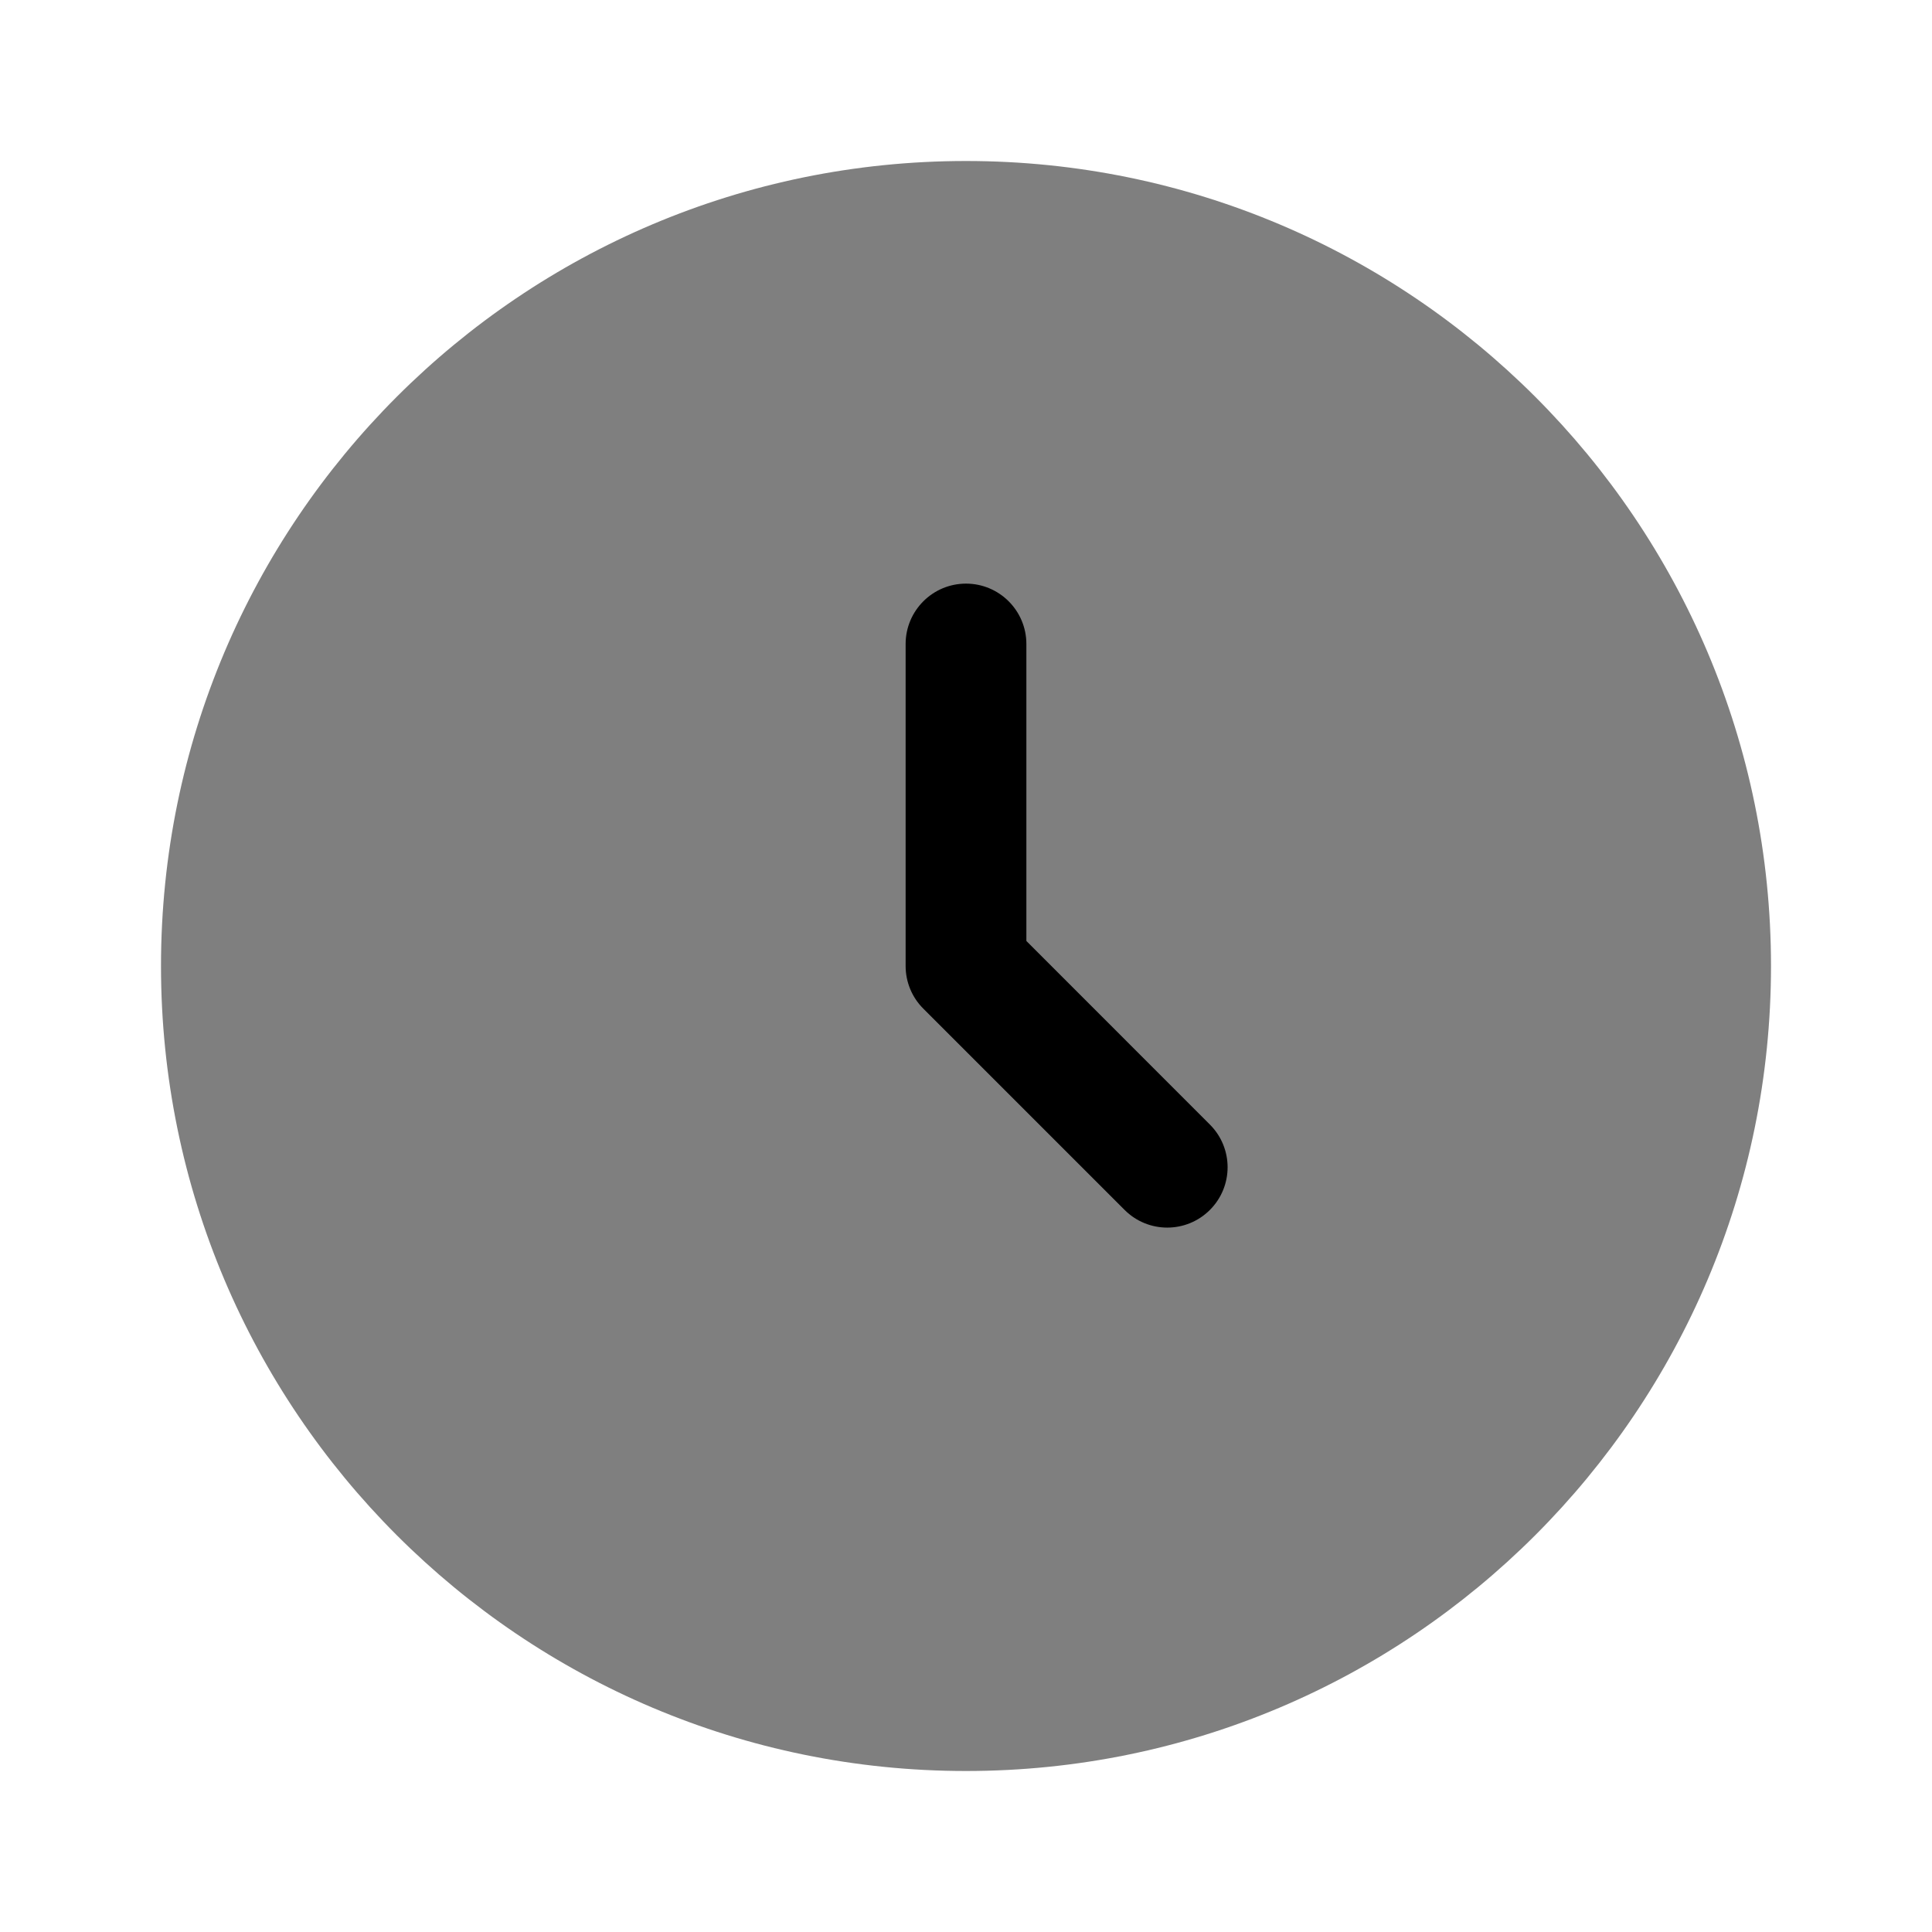
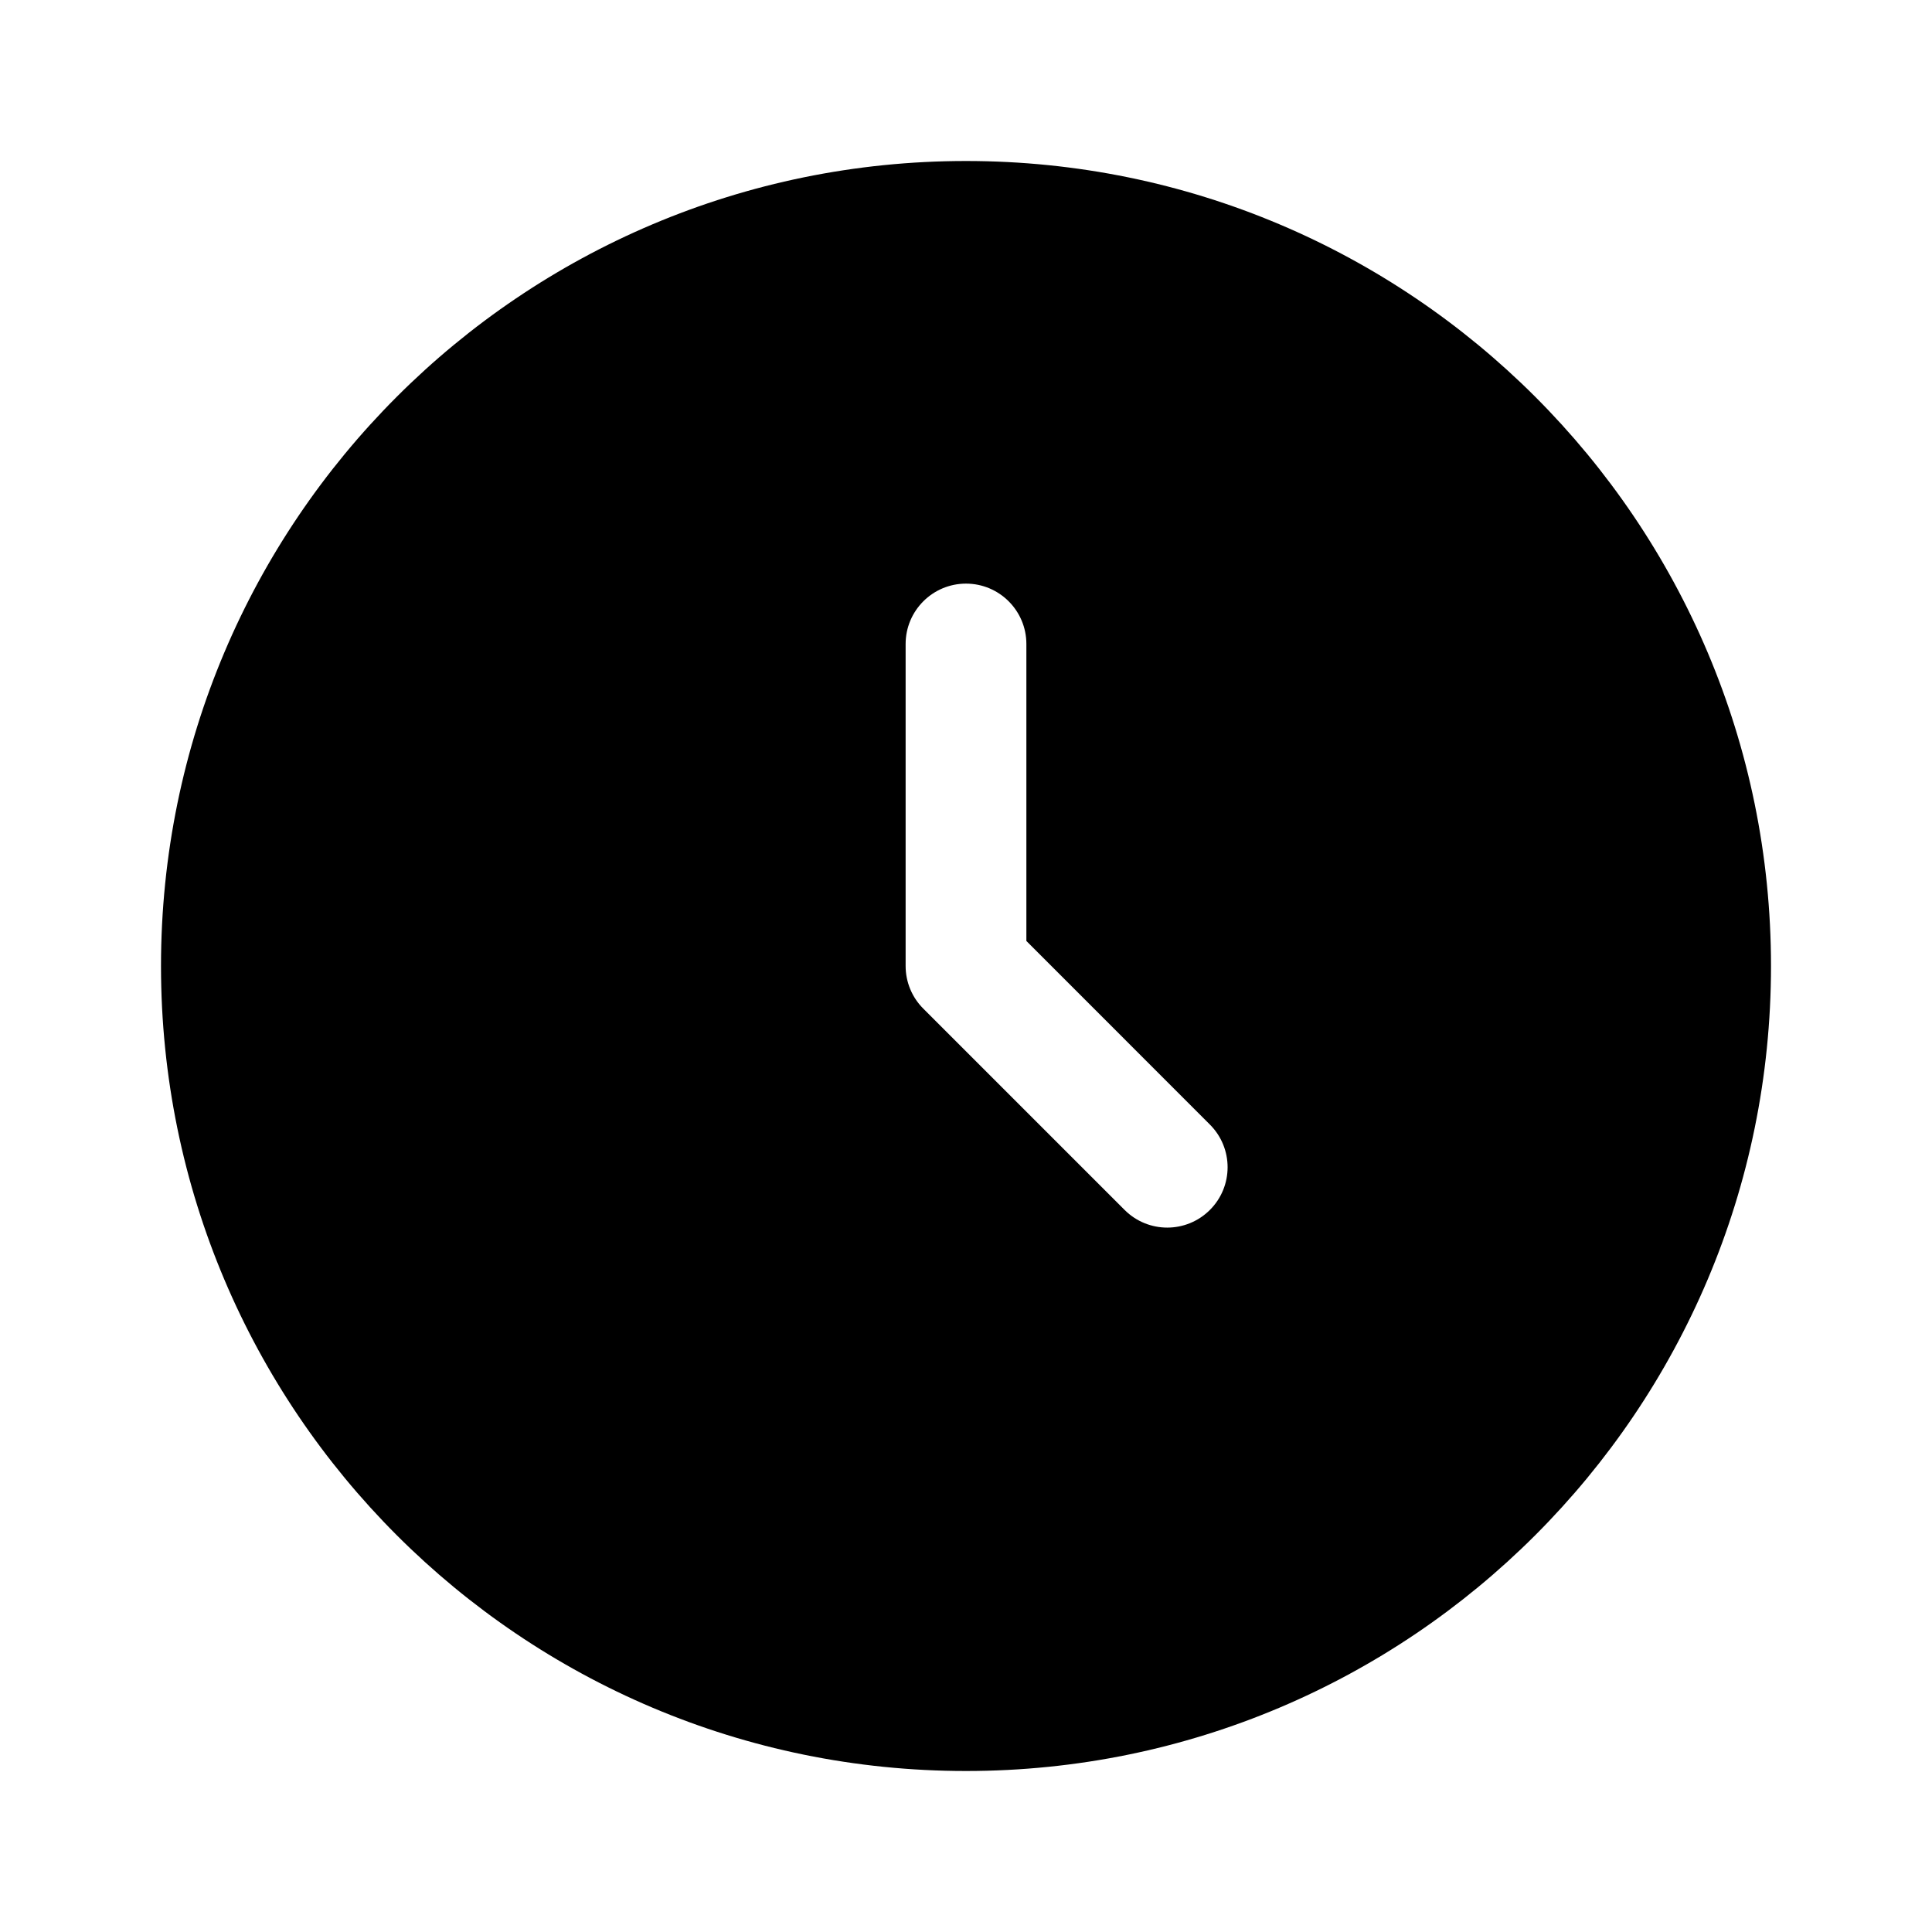
<svg xmlns="http://www.w3.org/2000/svg" viewBox="0 0 24 24">
-   <path d="M12 22C17.523 22 22 17.523 22 12C22 6.477 17.523 2 12 2C6.477 2 2 6.477 2 12C2 17.523 6.477 22 12 22Z" fill="#000" opacity="0.5" />
-   <path d="M12 7.25C12.414 7.25 12.75 7.586 12.75 8V11.689L15.03 13.97C15.323 14.263 15.323 14.737 15.03 15.03C14.737 15.323 14.263 15.323 13.97 15.03L11.47 12.53C11.329 12.39 11.25 12.199 11.25 12V8C11.25 7.586 11.586 7.25 12 7.25Z" fill="#000" fill-rule="evenodd" clip-rule="evenodd" />
+   <path fill="#000" fill-rule="evenodd" clip-rule="evenodd" d="M22 12C22 17.523 17.523 22 12 22C6.477 22 2 17.523 2 12C2 6.477 6.477 2 12 2C17.523 2 22 6.477 22 12ZM12 7.25C12.414 7.25 12.75 7.586 12.75 8V11.689L15.03 13.97C15.323 14.263 15.323 14.737 15.03 15.03C14.737 15.323 14.263 15.323 13.97 15.03L11.47 12.53C11.329 12.39 11.25 12.199 11.25 12V8C11.25 7.586 11.586 7.25 12 7.25Z" />
</svg>
